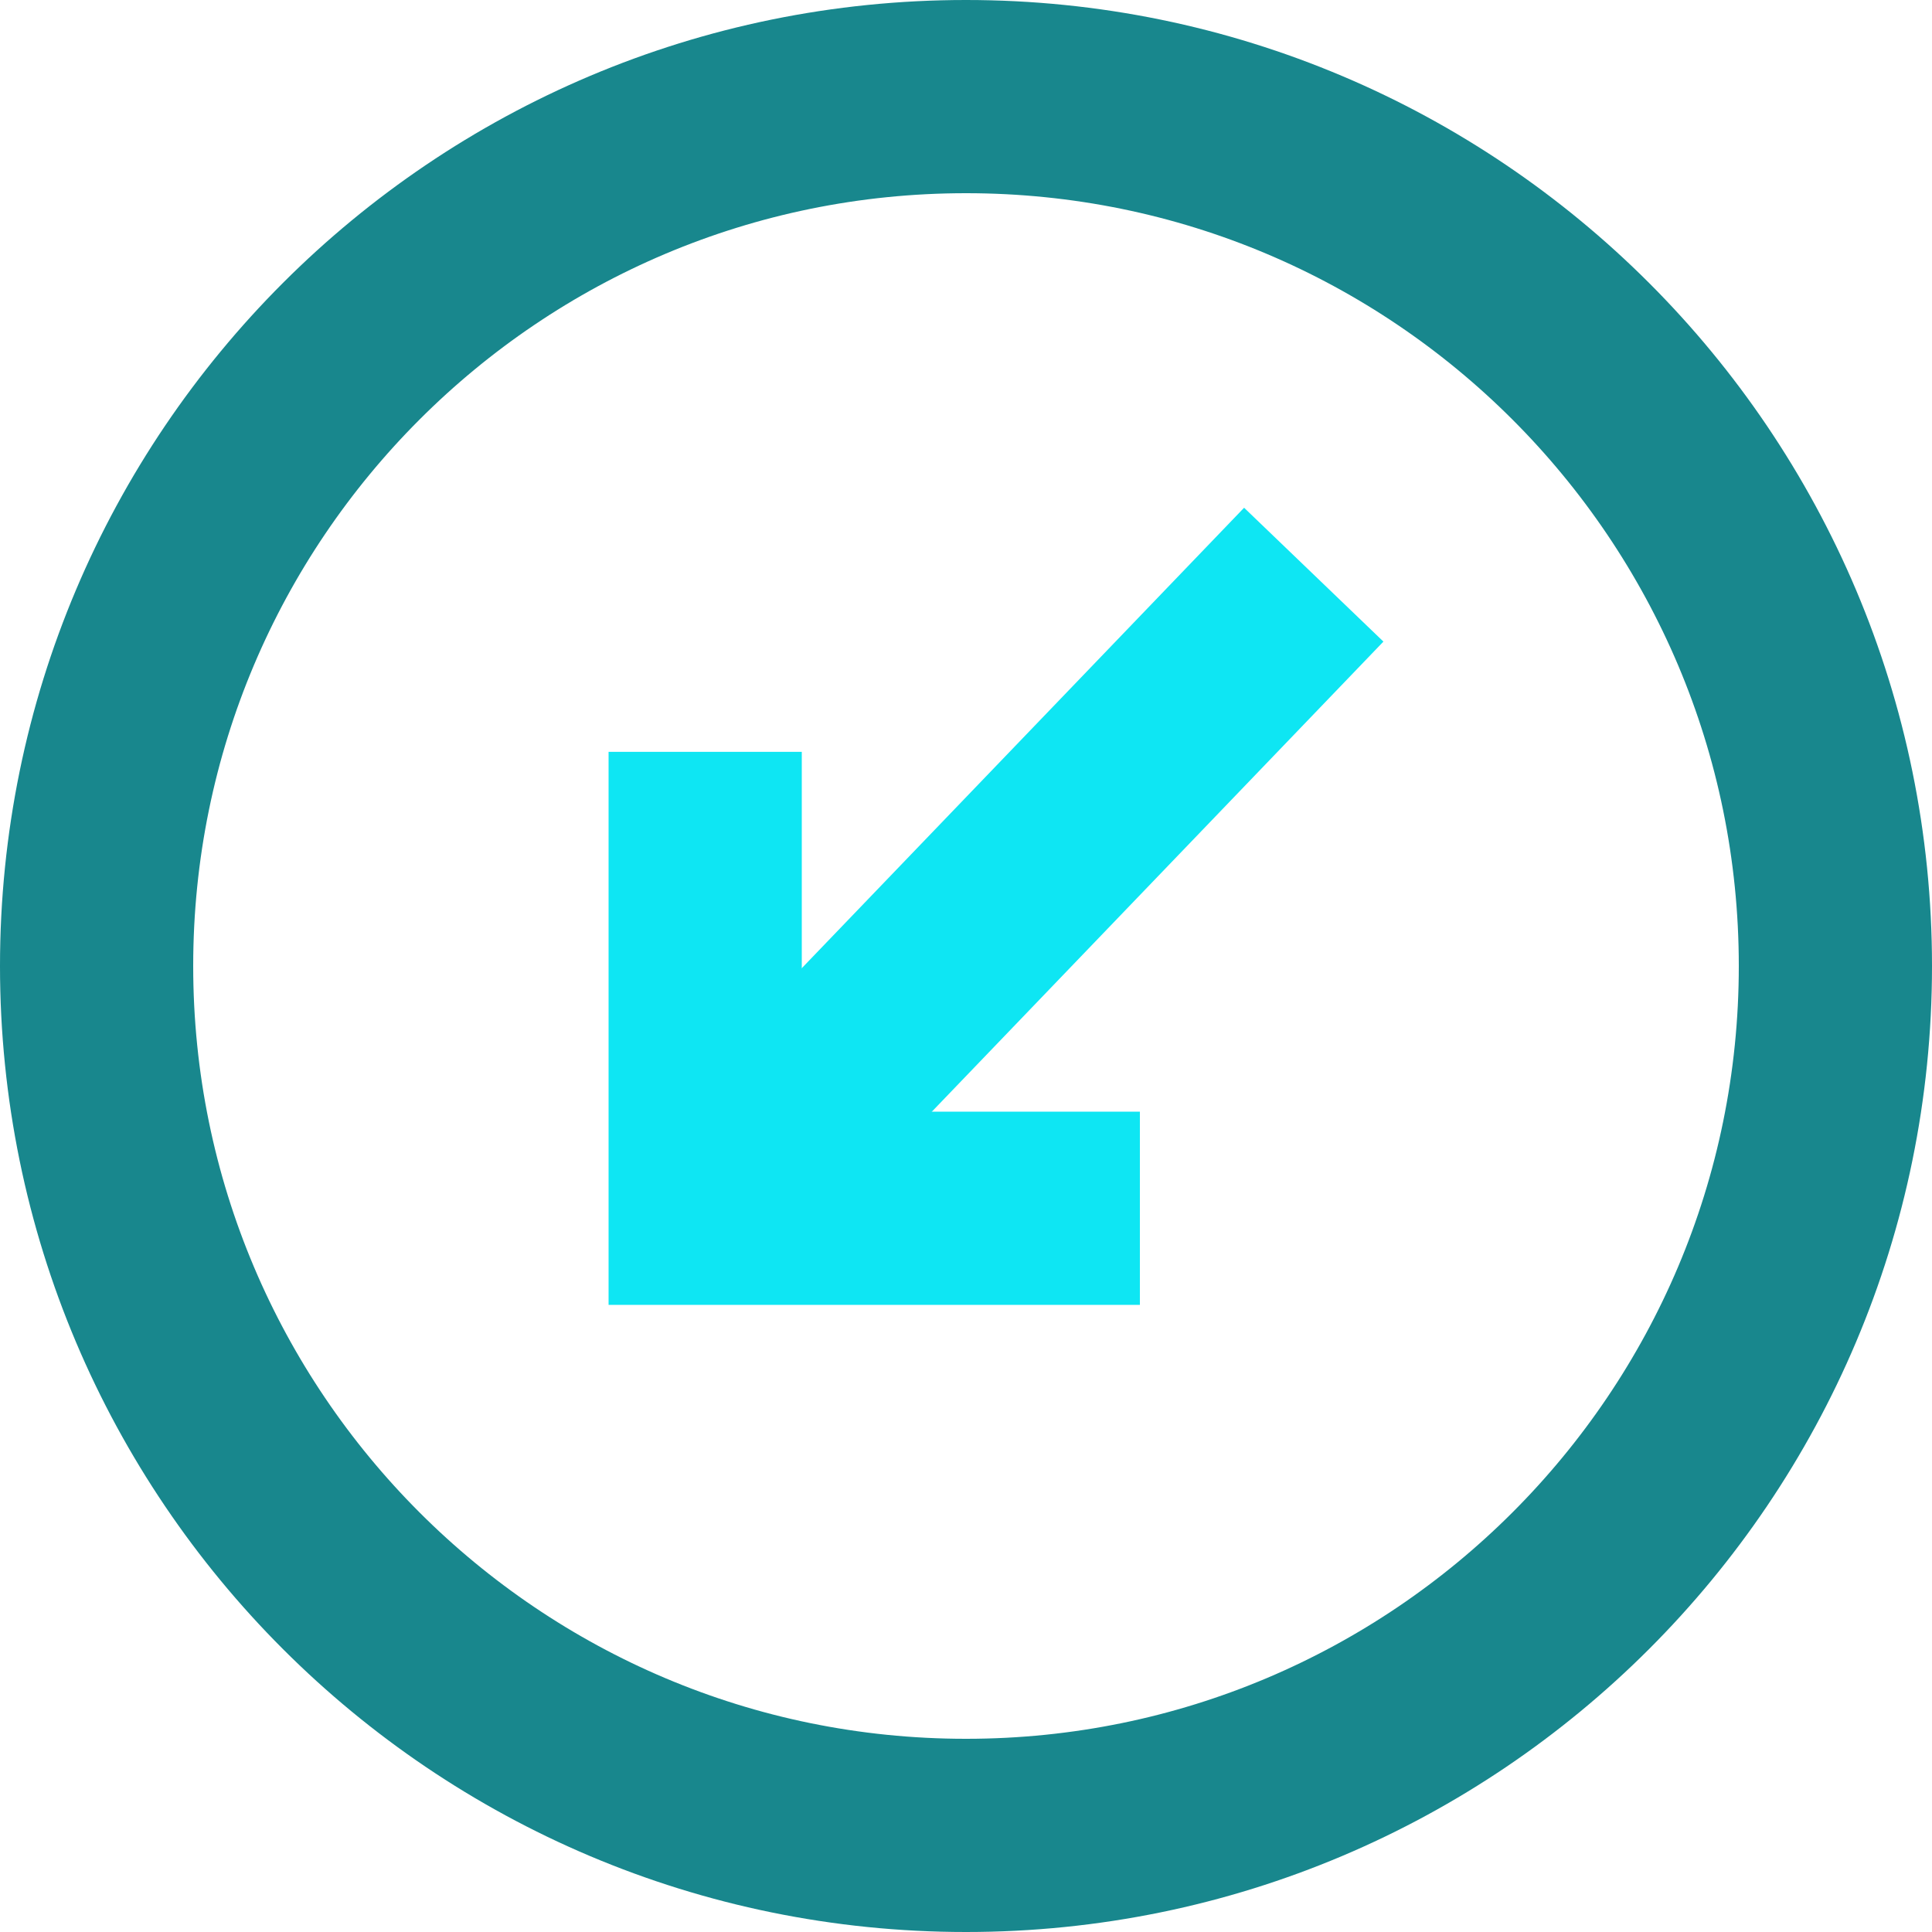
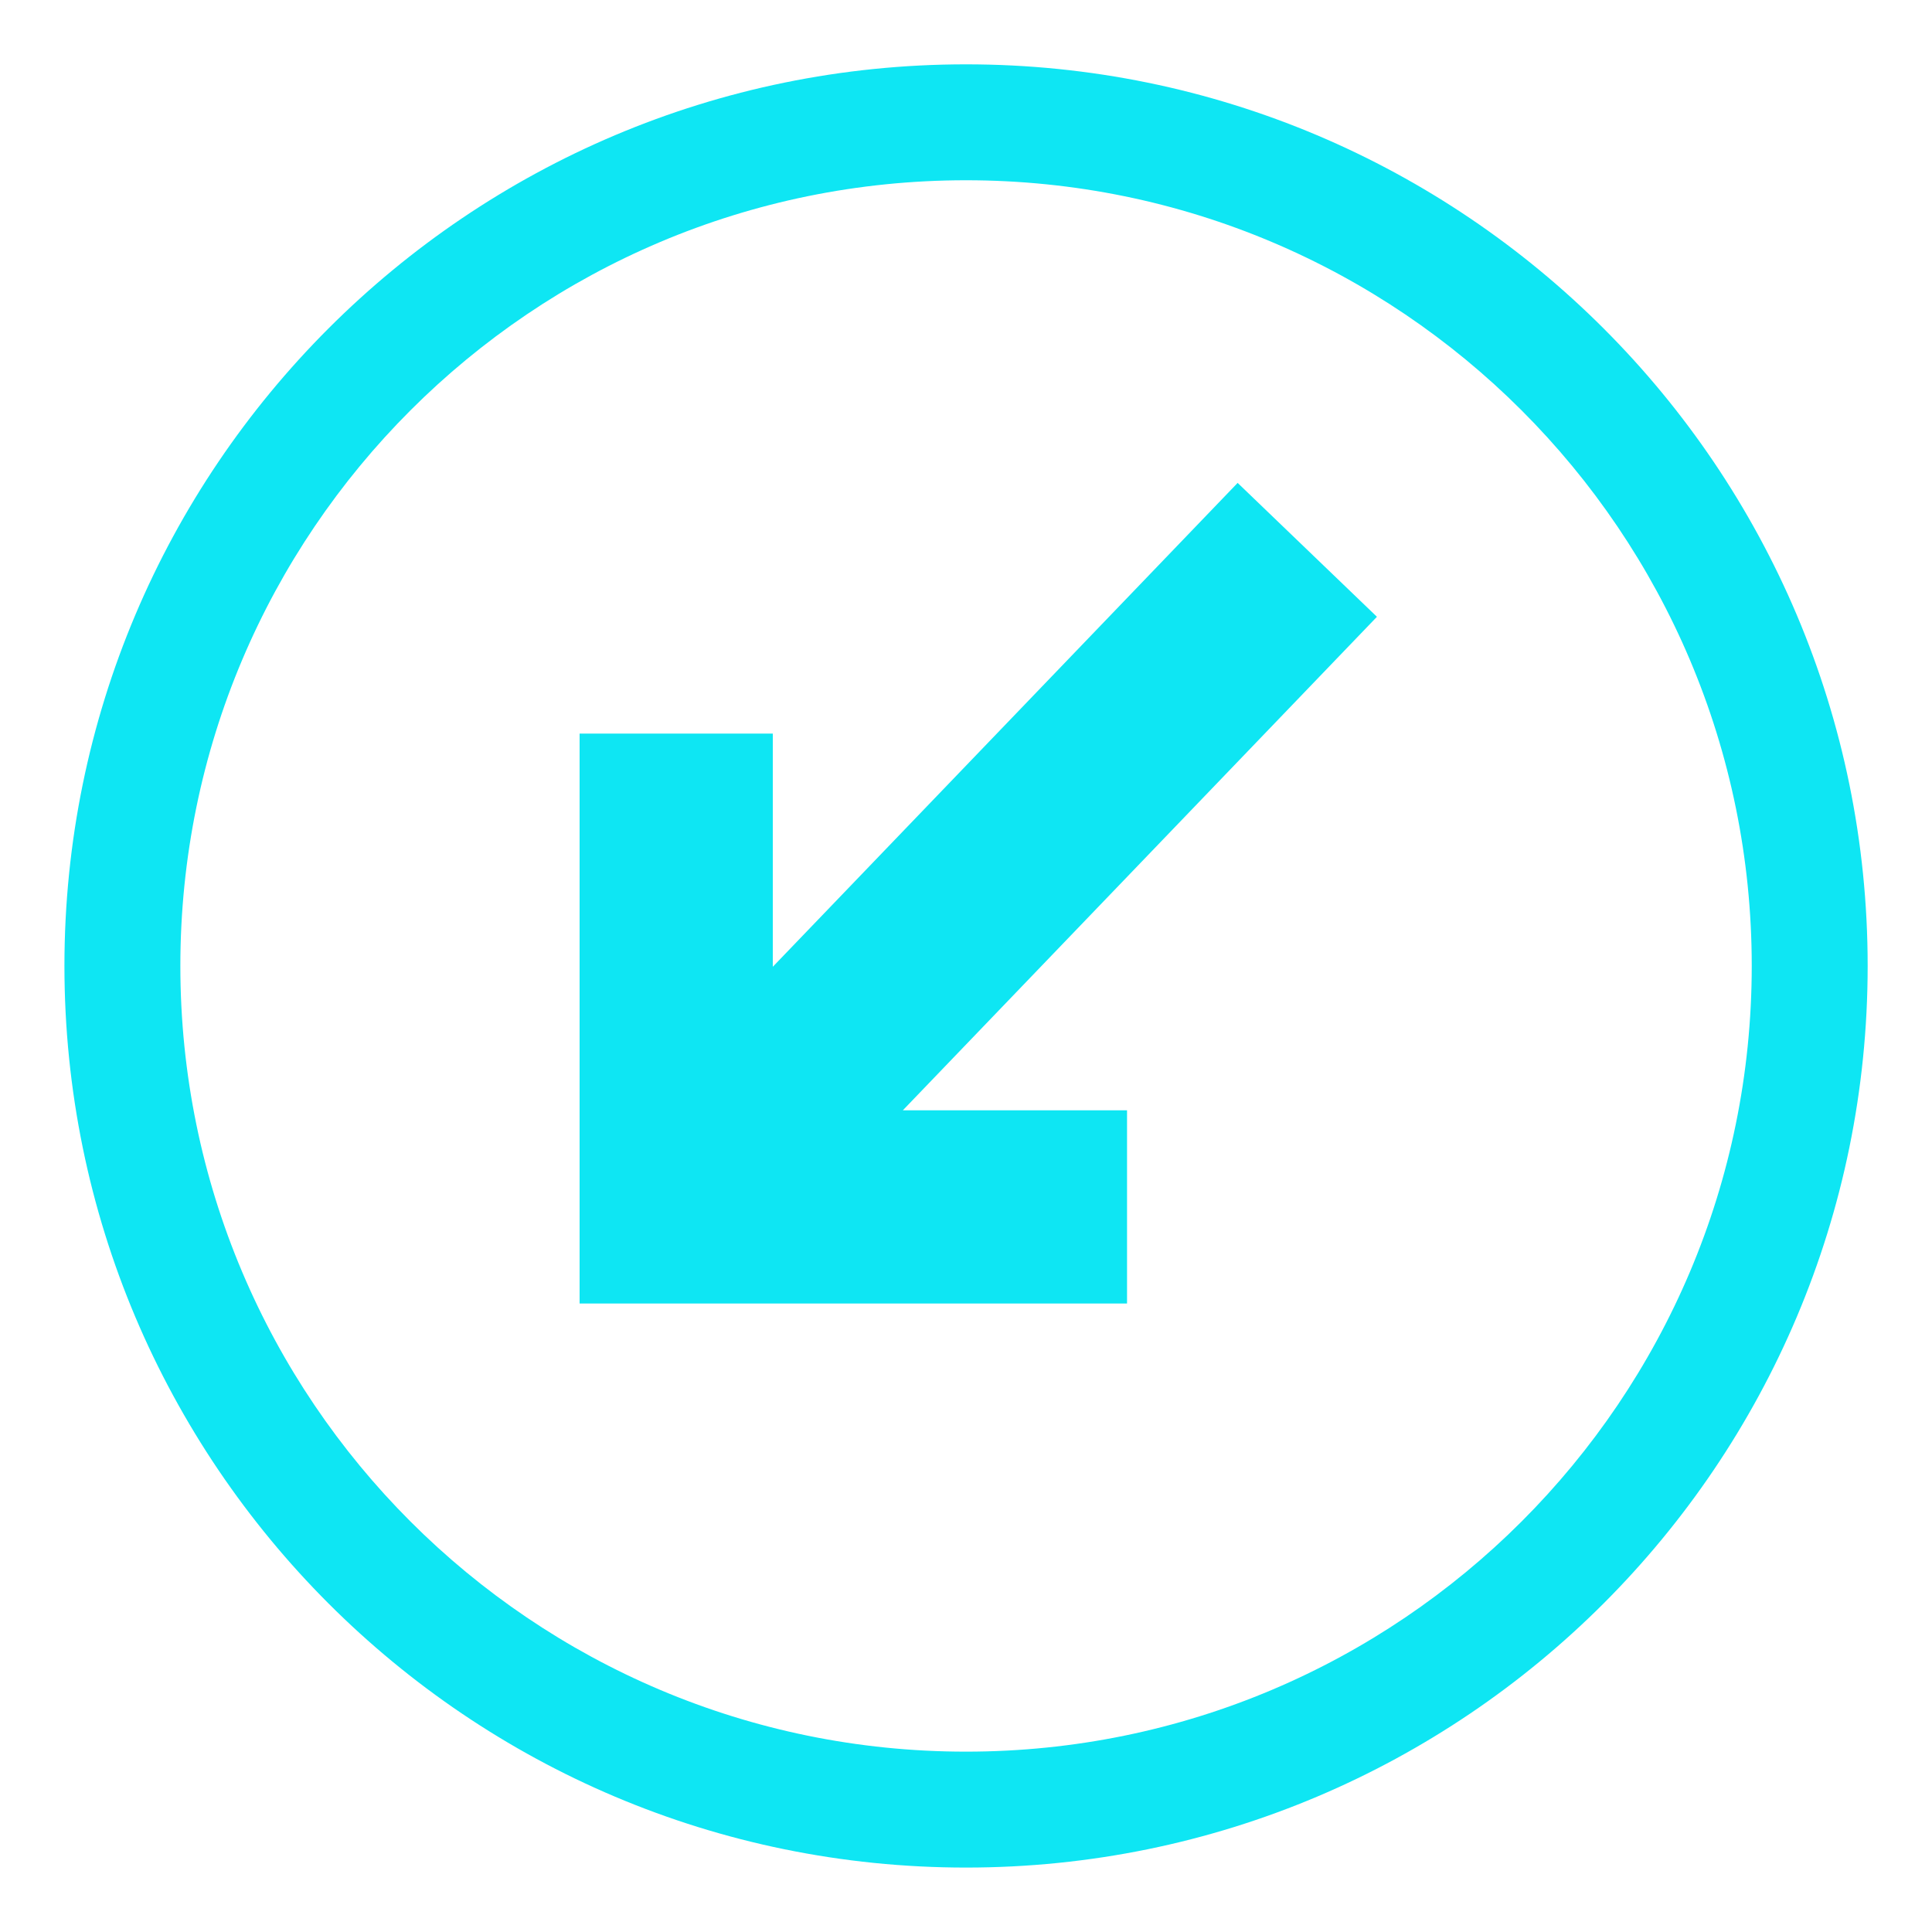
<svg xmlns="http://www.w3.org/2000/svg" width="20" height="20" viewBox="0 0 20 20" fill="none">
-   <circle cx="10" cy="10" r="9" stroke="#18878D" stroke-width="2" />
-   <path d="M13.6 5.949L7.3 12.507" stroke="#0EE6F3" stroke-width="2" />
-   <path d="M11.8 12.508L7.3 12.508L7.3 7.783" stroke="#0EE6F3" stroke-width="2" />
+   <path fill-rule="evenodd" clip-rule="evenodd" d="M18.134 9.999C18.134 14.491 14.492 18.133 10 18.133C5.508 18.133 1.867 14.491 1.867 9.999C1.867 5.507 5.508 1.866 10 1.866C14.492 1.866 18.134 5.507 18.134 9.999ZM19.334 9.999C19.334 15.154 15.155 19.333 10 19.333C4.846 19.333 0.667 15.154 0.667 9.999C0.667 4.845 4.846 0.666 10 0.666C15.155 0.666 19.334 4.845 19.334 9.999ZM11.667 11.494H9.346L14.254 6.385L12.812 4.999L8 10.008V7.594H6V12.494V13.494L7 13.494H11.667V11.494Z" fill="#0EE6F3" />
</svg>
